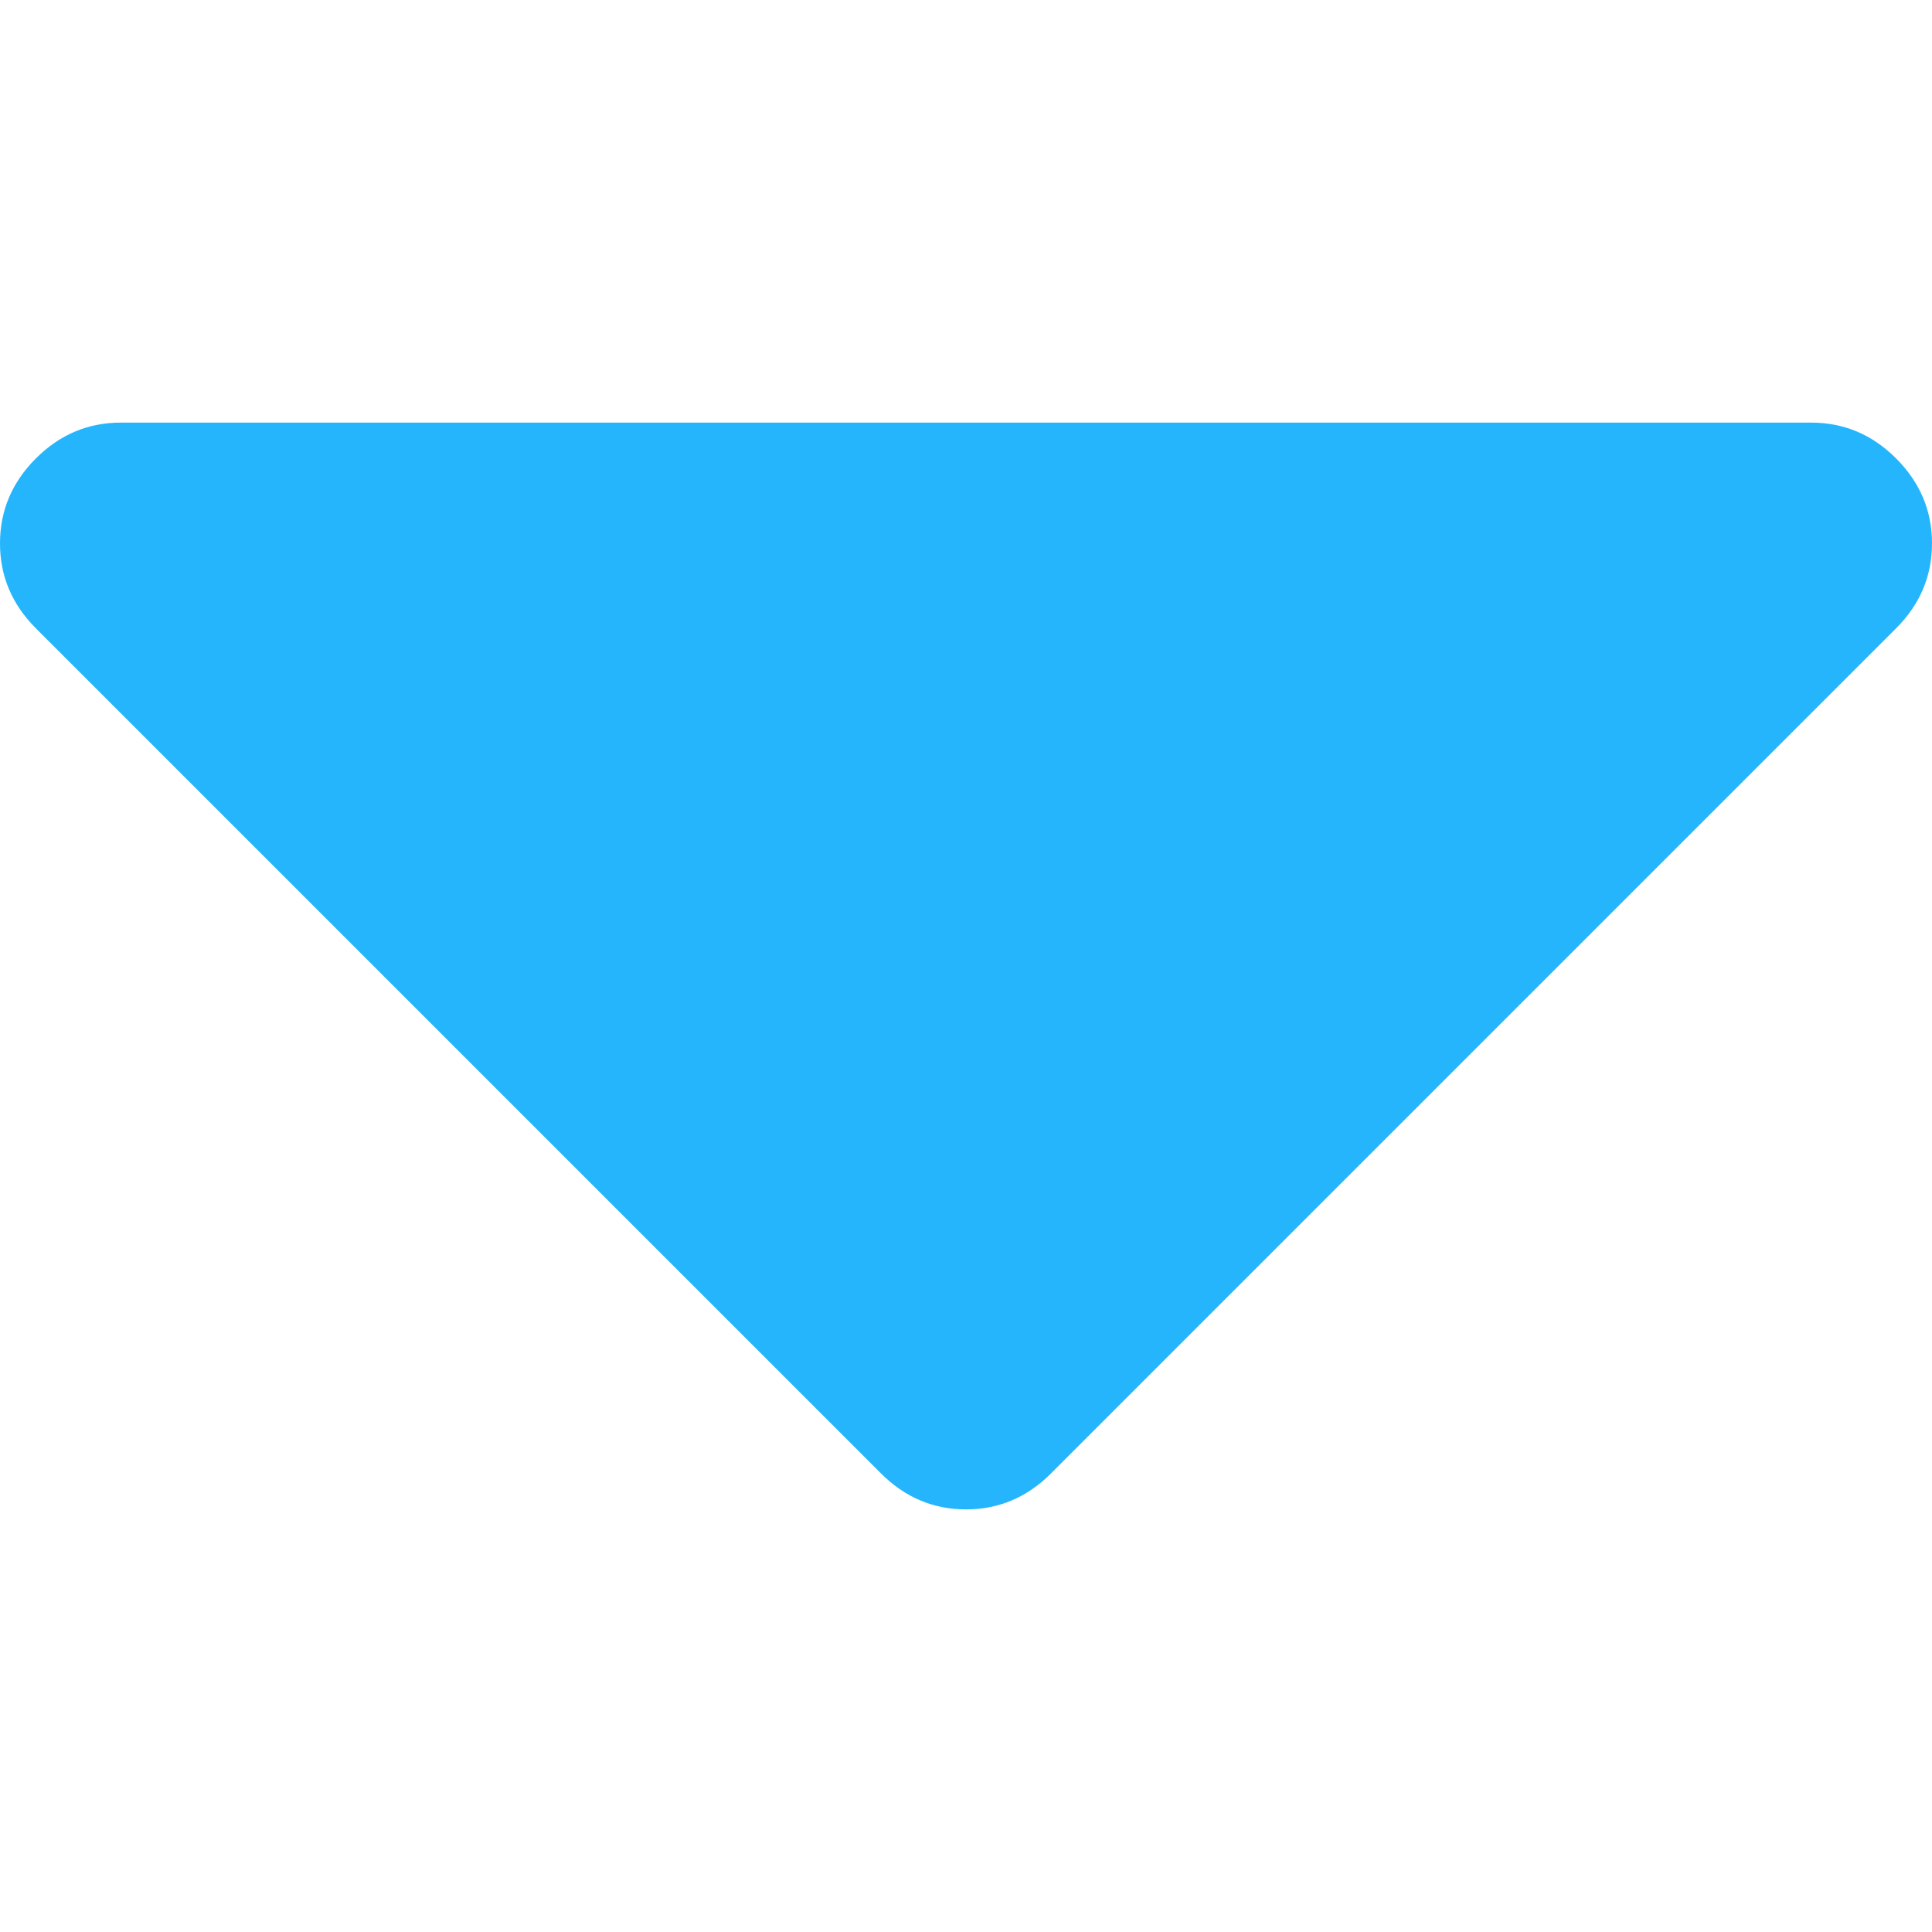
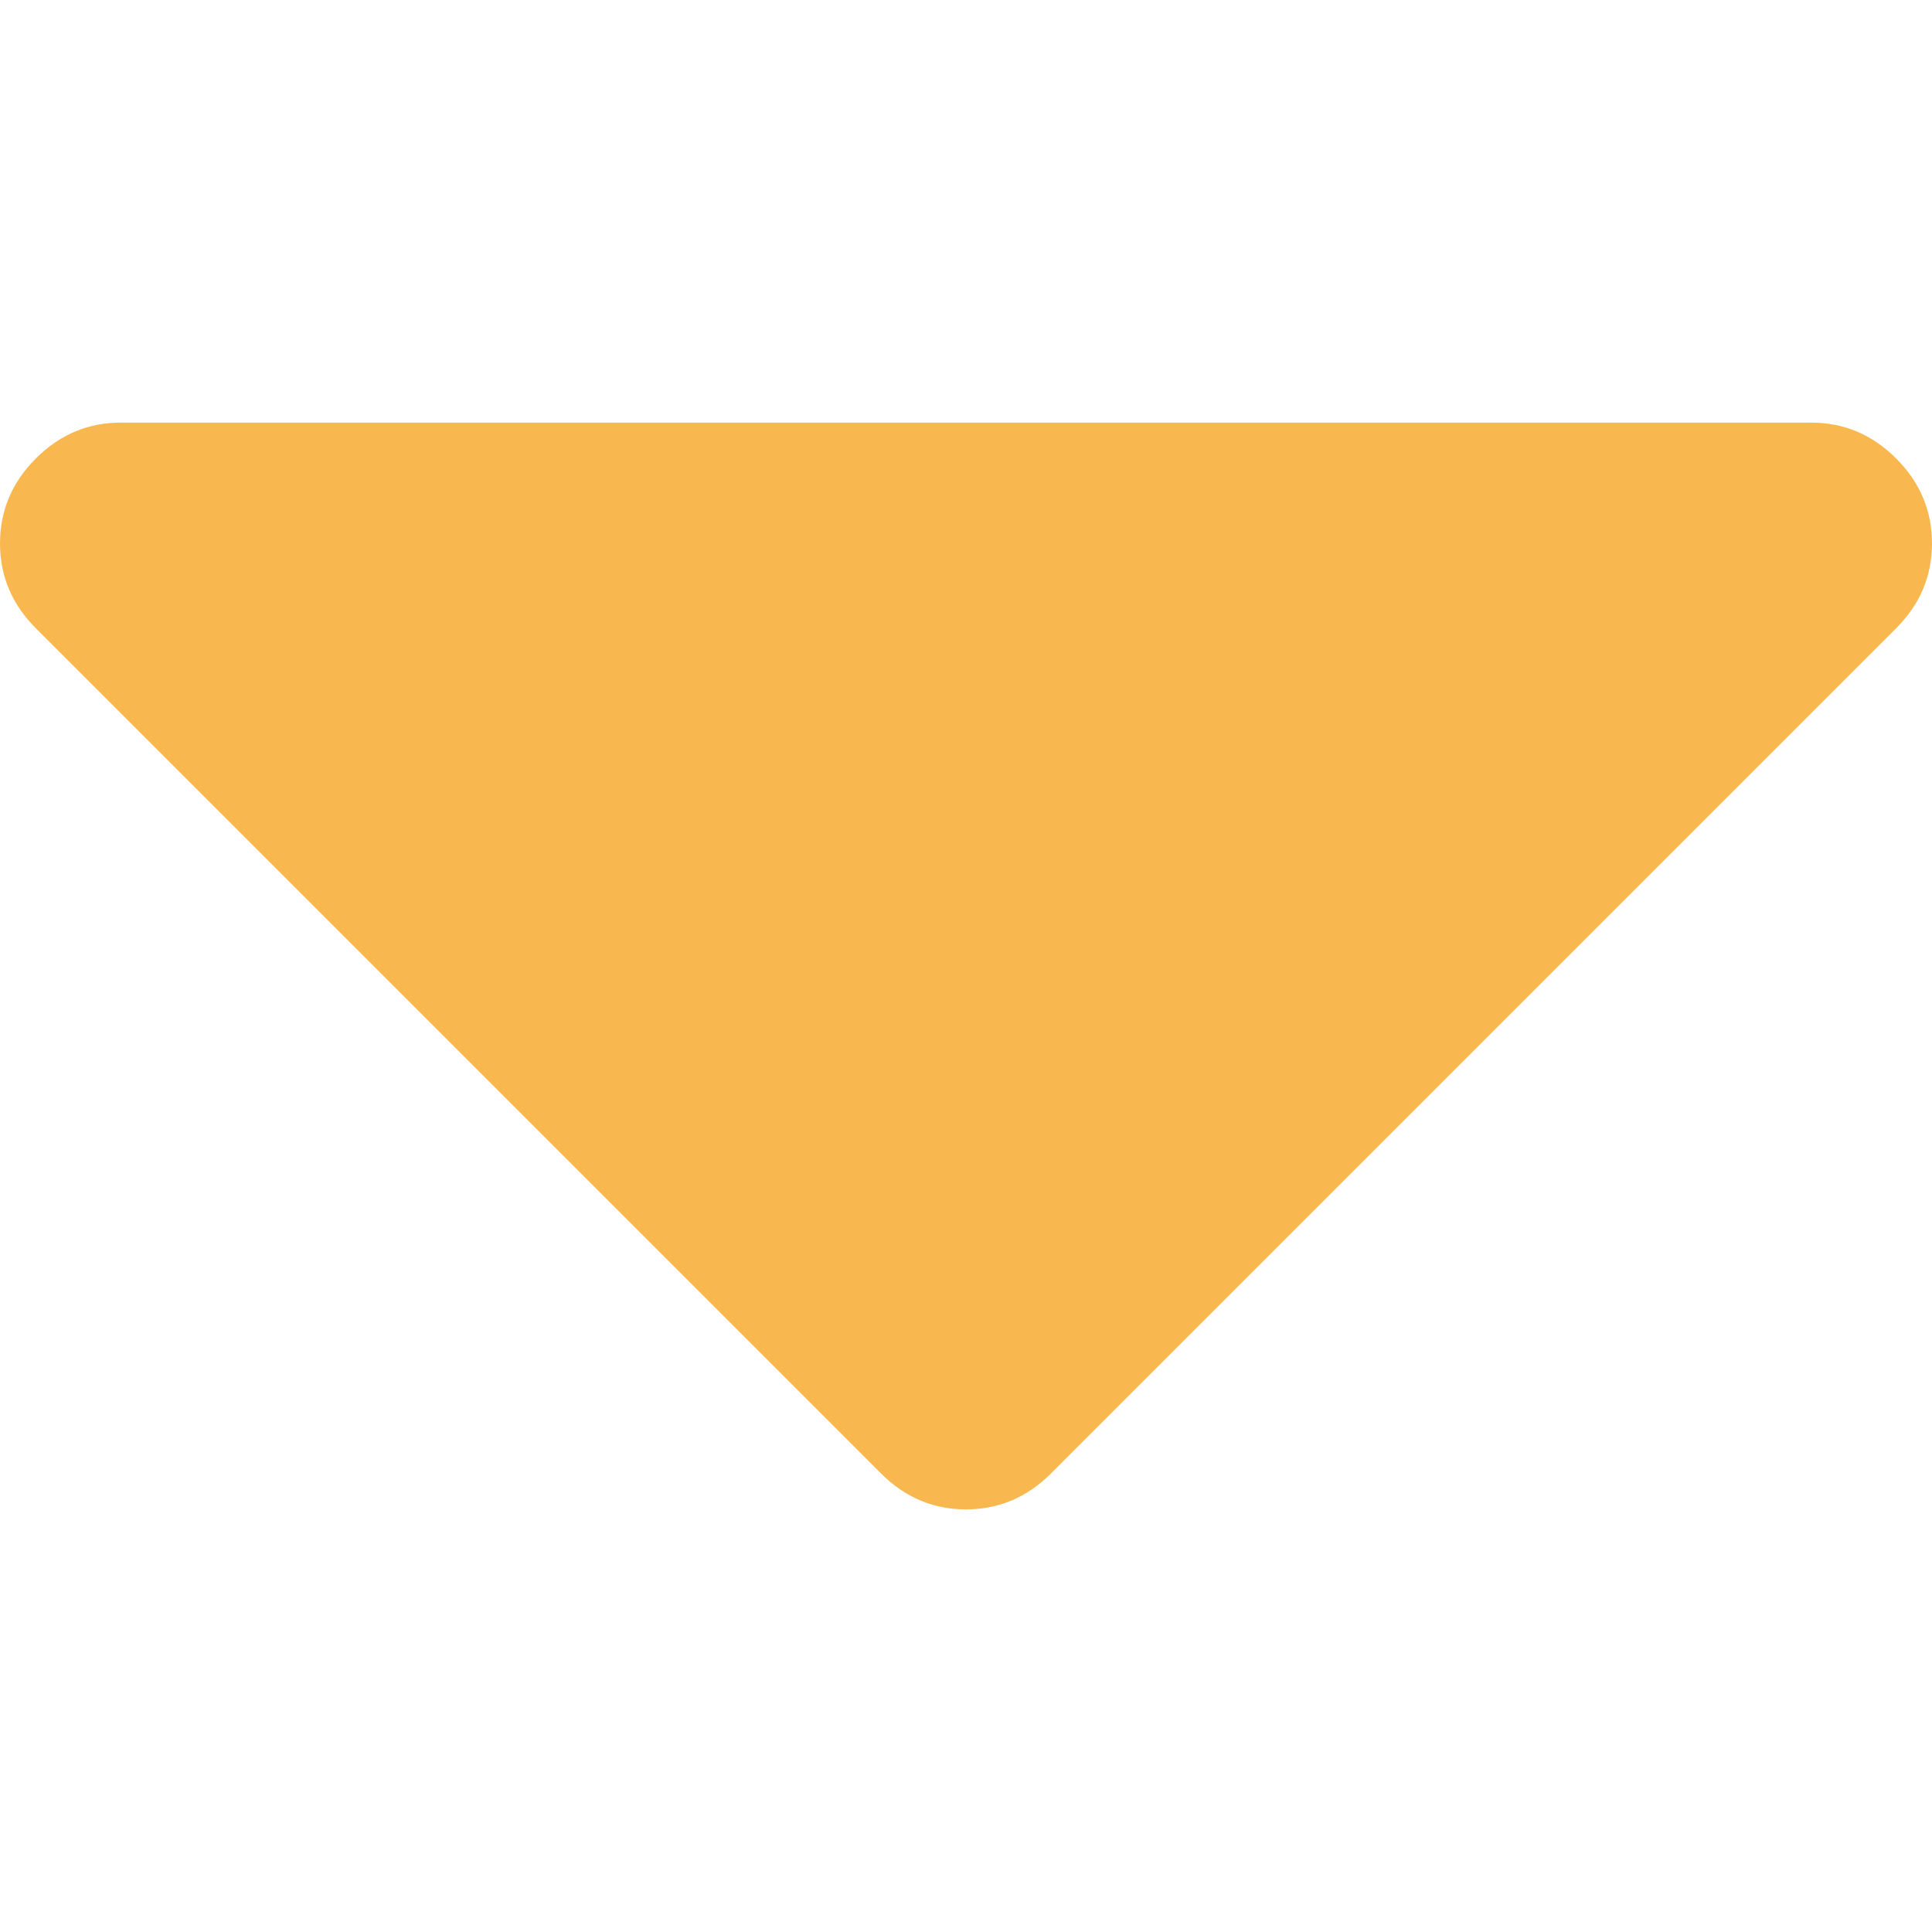
<svg xmlns="http://www.w3.org/2000/svg" version="1.1" id="Capa_1" x="0px" y="0px" width="12px" height="12px" viewBox="0 0 292.362 292.362" style="enable-background:new 0 0 292.362 292.362;" xml:space="preserve">
  <g>
-     <path d="M286.935,69.377c-3.614-3.617-7.898-5.424-12.848-5.424H18.274c-4.952,0-9.233,1.807-12.85,5.424   C1.807,72.998,0,77.279,0,82.228c0,4.948,1.807,9.229,5.424,12.847l127.907,127.907c3.621,3.617,7.902,5.428,12.85,5.428   s9.233-1.811,12.847-5.428L286.935,95.074c3.613-3.617,5.427-7.898,5.427-12.847C292.362,77.279,290.548,72.998,286.935,69.377z" fill="#25b5fc" />
+     <path d="M286.935,69.377c-3.614-3.617-7.898-5.424-12.848-5.424H18.274c-4.952,0-9.233,1.807-12.85,5.424   C1.807,72.998,0,77.279,0,82.228c0,4.948,1.807,9.229,5.424,12.847l127.907,127.907c3.621,3.617,7.902,5.428,12.85,5.428   s9.233-1.811,12.847-5.428L286.935,95.074c3.613-3.617,5.427-7.898,5.427-12.847C292.362,77.279,290.548,72.998,286.935,69.377z" fill="#f9b84f" />
  </g>
  <g>
</g>
  <g>
</g>
  <g>
</g>
  <g>
</g>
  <g>
</g>
  <g>
</g>
  <g>
</g>
  <g>
</g>
  <g>
</g>
  <g>
</g>
  <g>
</g>
  <g>
</g>
  <g>
</g>
  <g>
</g>
  <g>
</g>
</svg>
